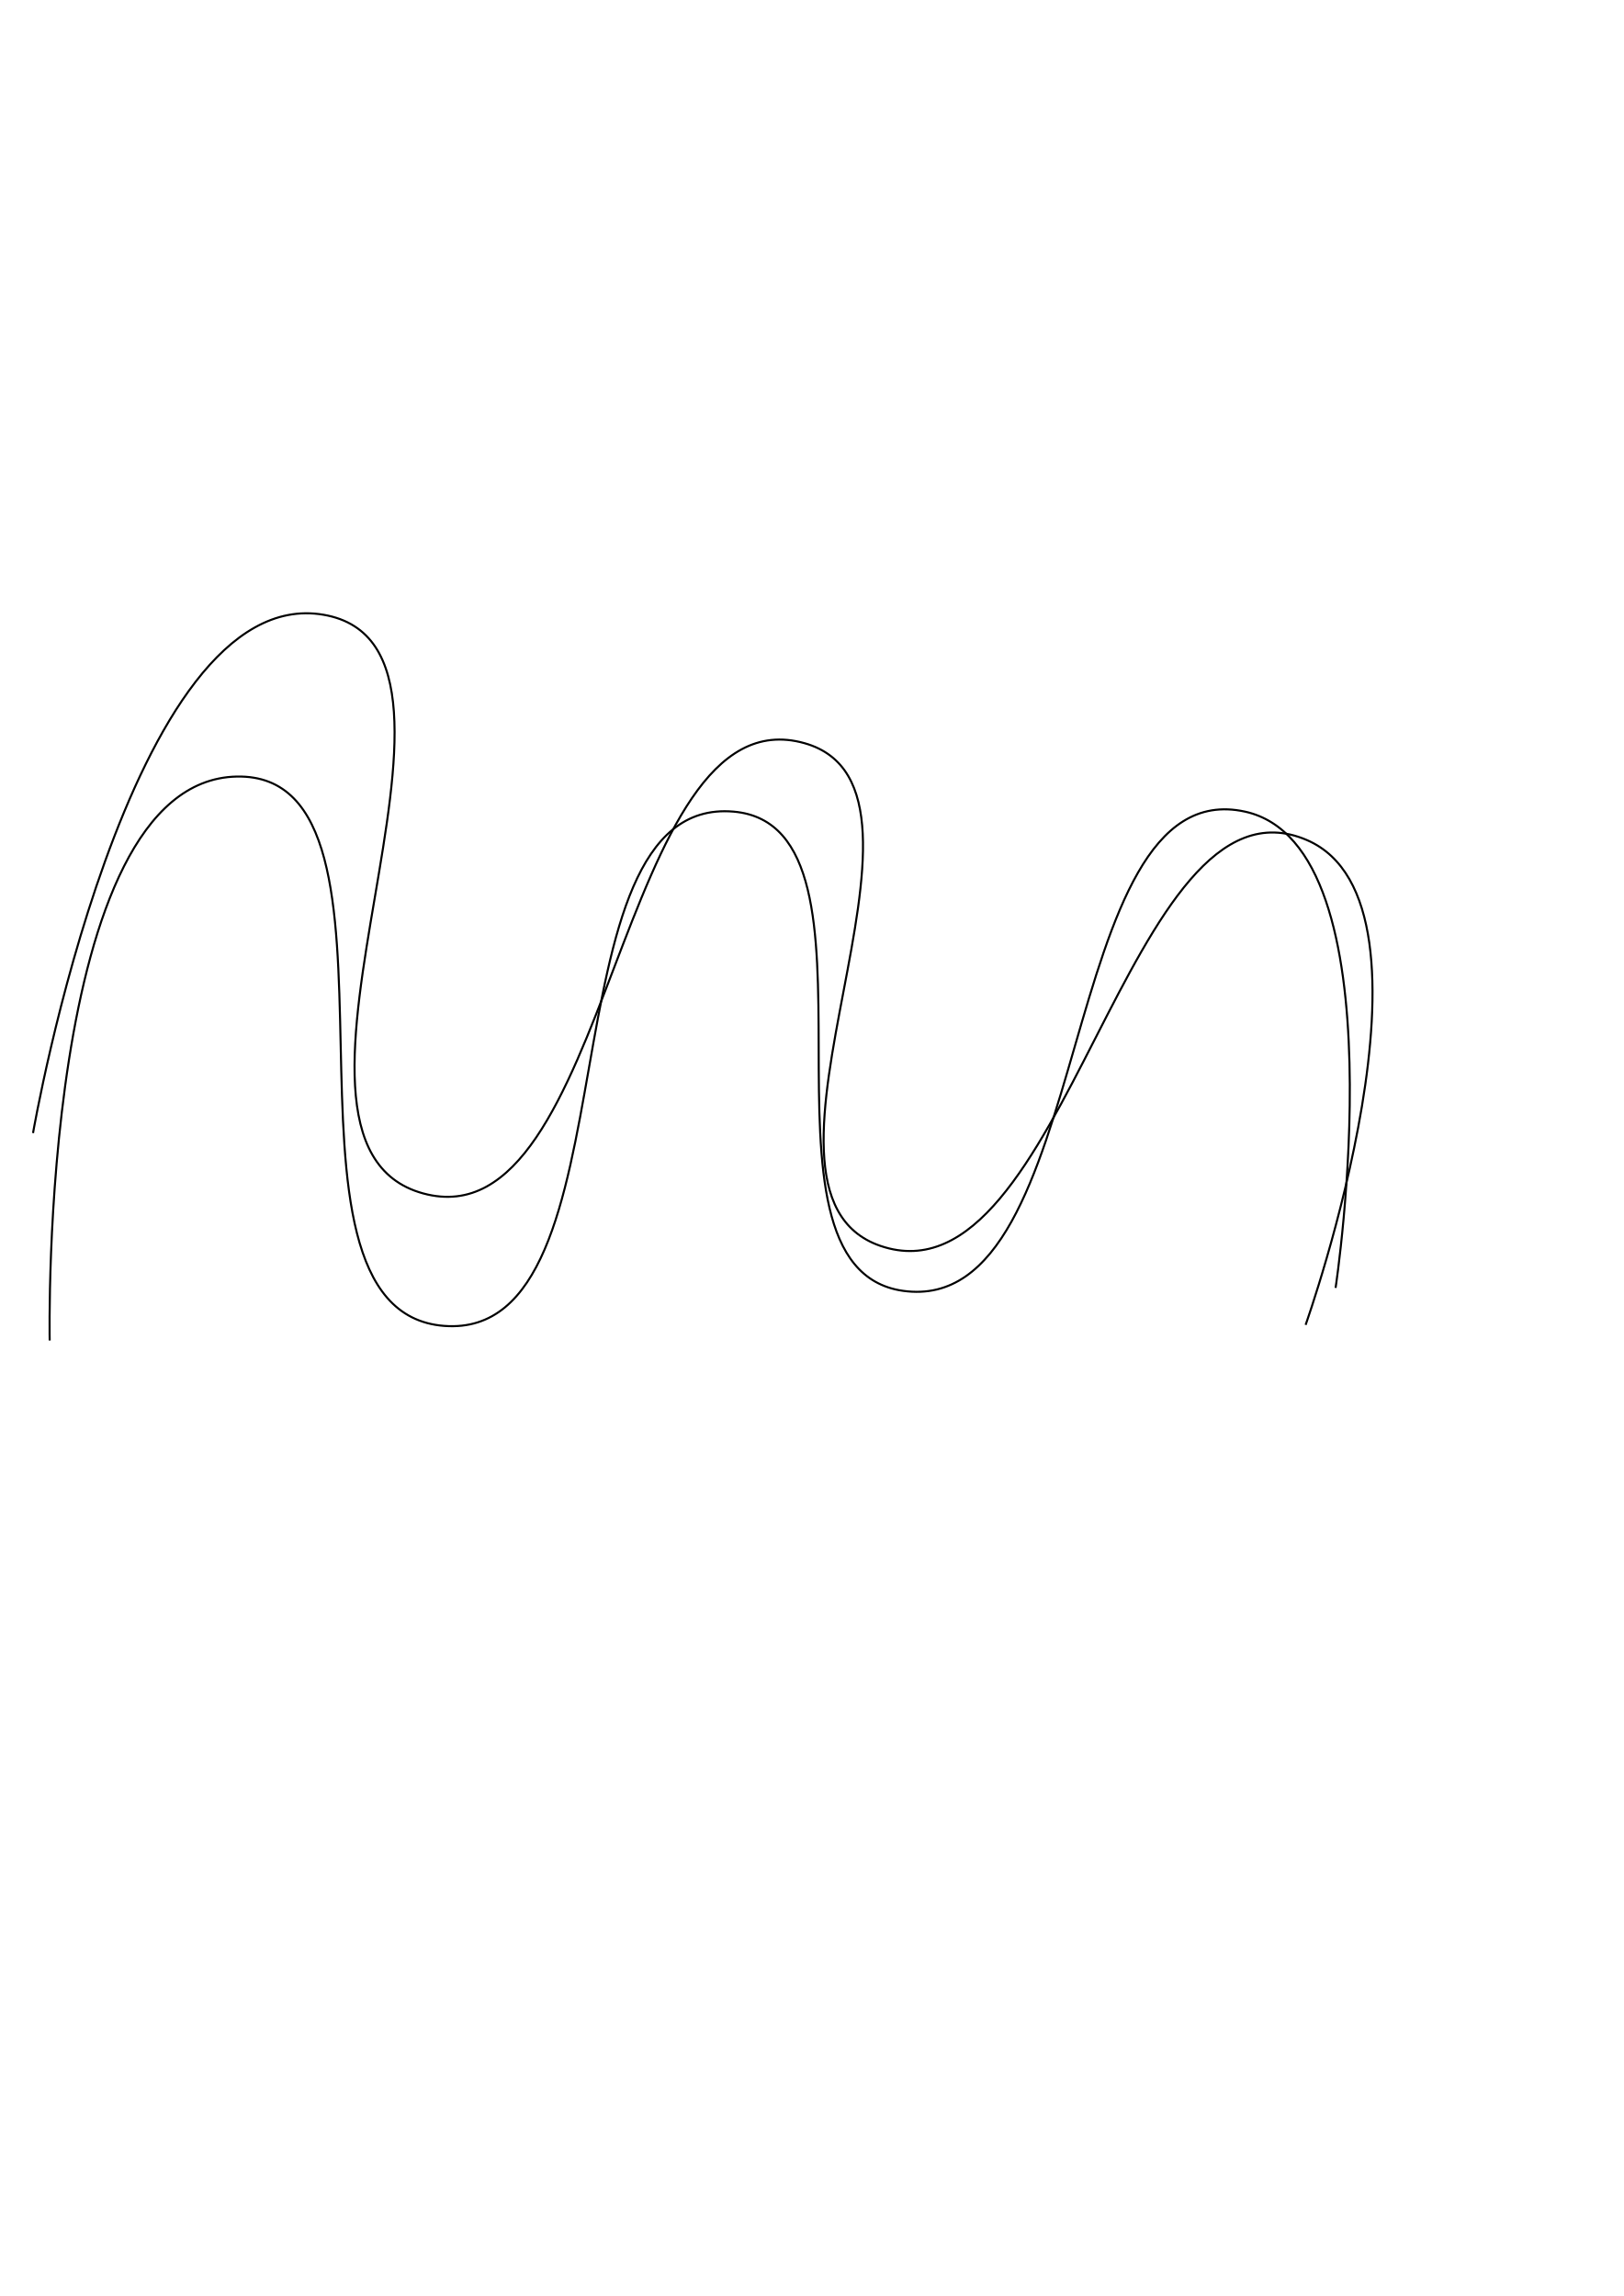
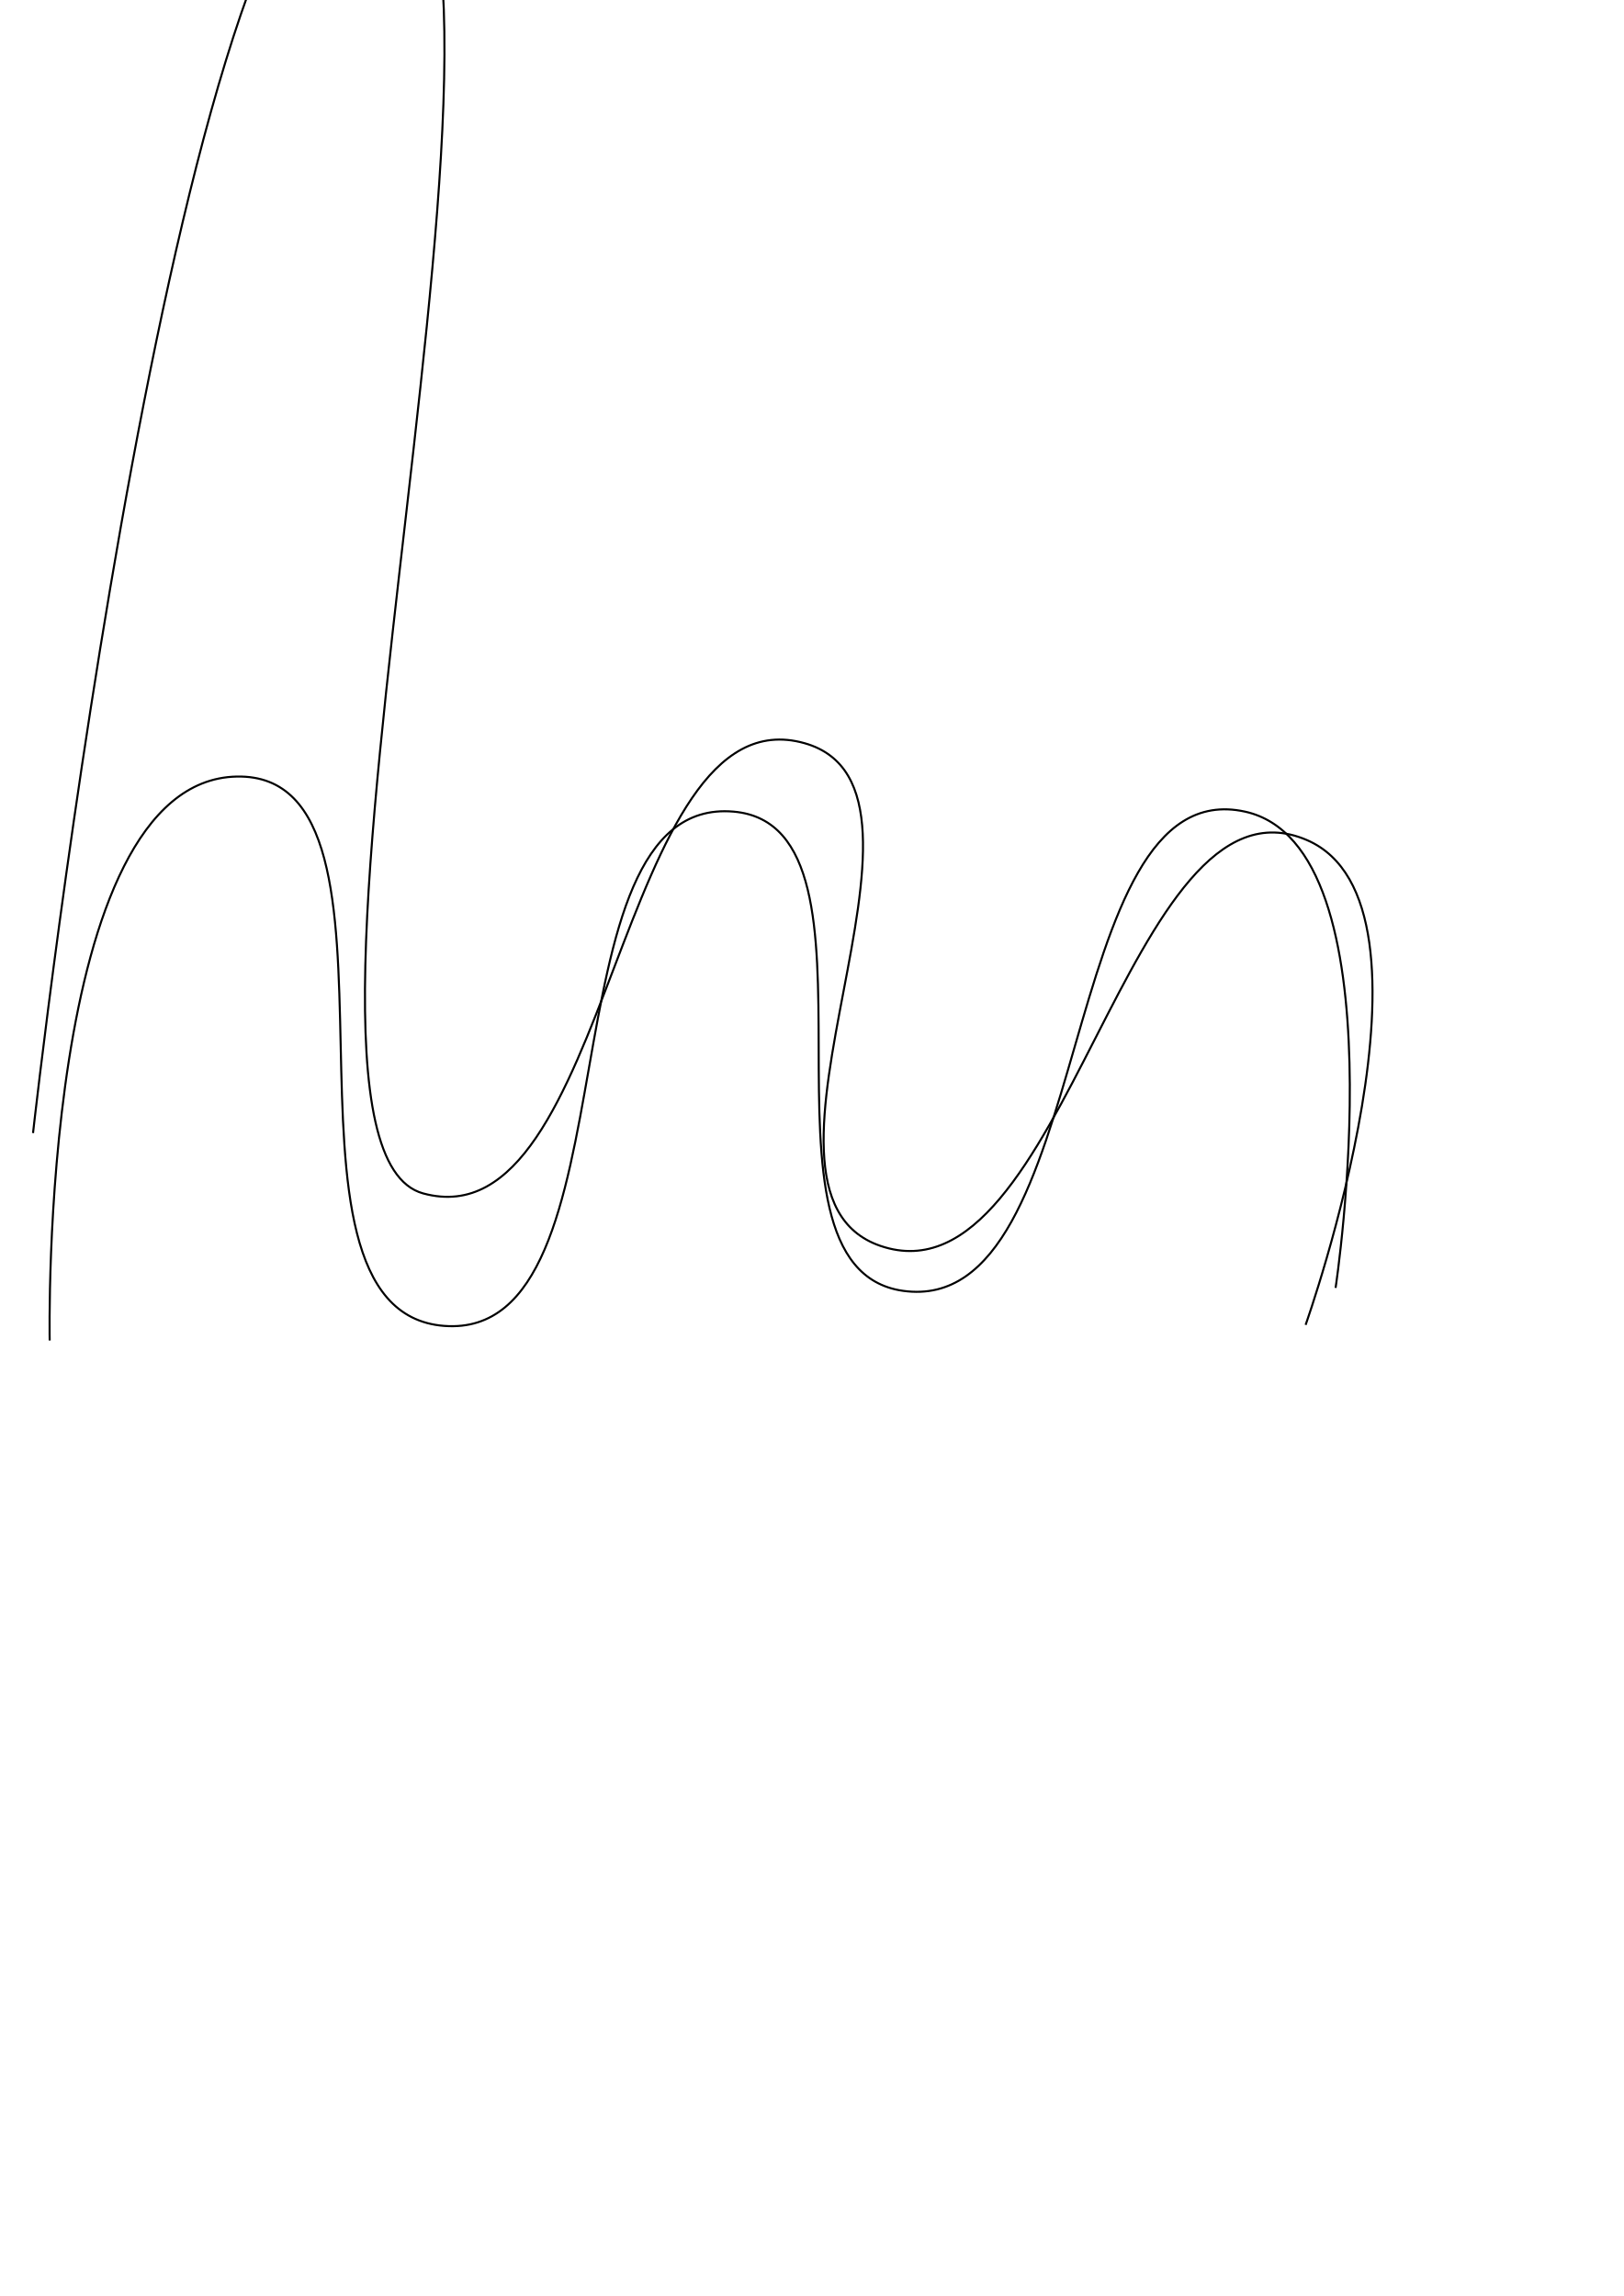
<svg xmlns="http://www.w3.org/2000/svg" width="210mm" height="297mm" viewBox="0 0 210 297" version="1.1" id="svg8">
  <defs id="defs2" />
  <g id="layer1">
    <path style="fill:none;stroke:#000000;stroke-width:0.265px;stroke-linecap:butt;stroke-linejoin:miter;stroke-opacity:1" d="M 6.426,173.402 C 6.426,173.402 5.003,100.976 30.616,100.452 55.93,99.935 32.205,169.598 57.452,171.512 82.822,173.435 69.525,102.797 94.872,104.988 116.707,106.876 95.092,163.921 116.795,166.976 141.929,170.515 136.225,99.551 161.018,104.988 181.438,109.466 172.735,166.598 172.735,166.598" id="path865" />
  </g>
  <g id="layer3">
-     <path style="fill:none;stroke:#000000;stroke-width:0.265px;stroke-linecap:butt;stroke-linejoin:miter;stroke-opacity:1" d="M 4.271,146.57 C 4.271,146.57 16.588,75.186 41.837,79.521 66.791,83.805 30.305,147.717 54.733,154.376 79.279,161.068 79.597,89.19 104.071,96.141 125.154,102.129 93.129,154.049 113.86,161.159 137.87,169.392 145.706,98.633 169.021,108.665 188.223,116.928 168.86,171.38 168.86,171.38" id="path865-6" />
+     <path style="fill:none;stroke:#000000;stroke-width:0.265px;stroke-linecap:butt;stroke-linejoin:miter;stroke-opacity:1" d="M 4.271,146.57 C 4.271,146.57 23.674,-27.897 48.64,-22.155 75.484,-15.98 30.305,147.717 54.733,154.376 79.279,161.068 79.597,89.19 104.071,96.141 125.154,102.129 93.129,154.049 113.86,161.159 137.87,169.392 145.706,98.633 169.021,108.665 188.223,116.928 168.86,171.38 168.86,171.38" id="path865-6" />
  </g>
</svg>
